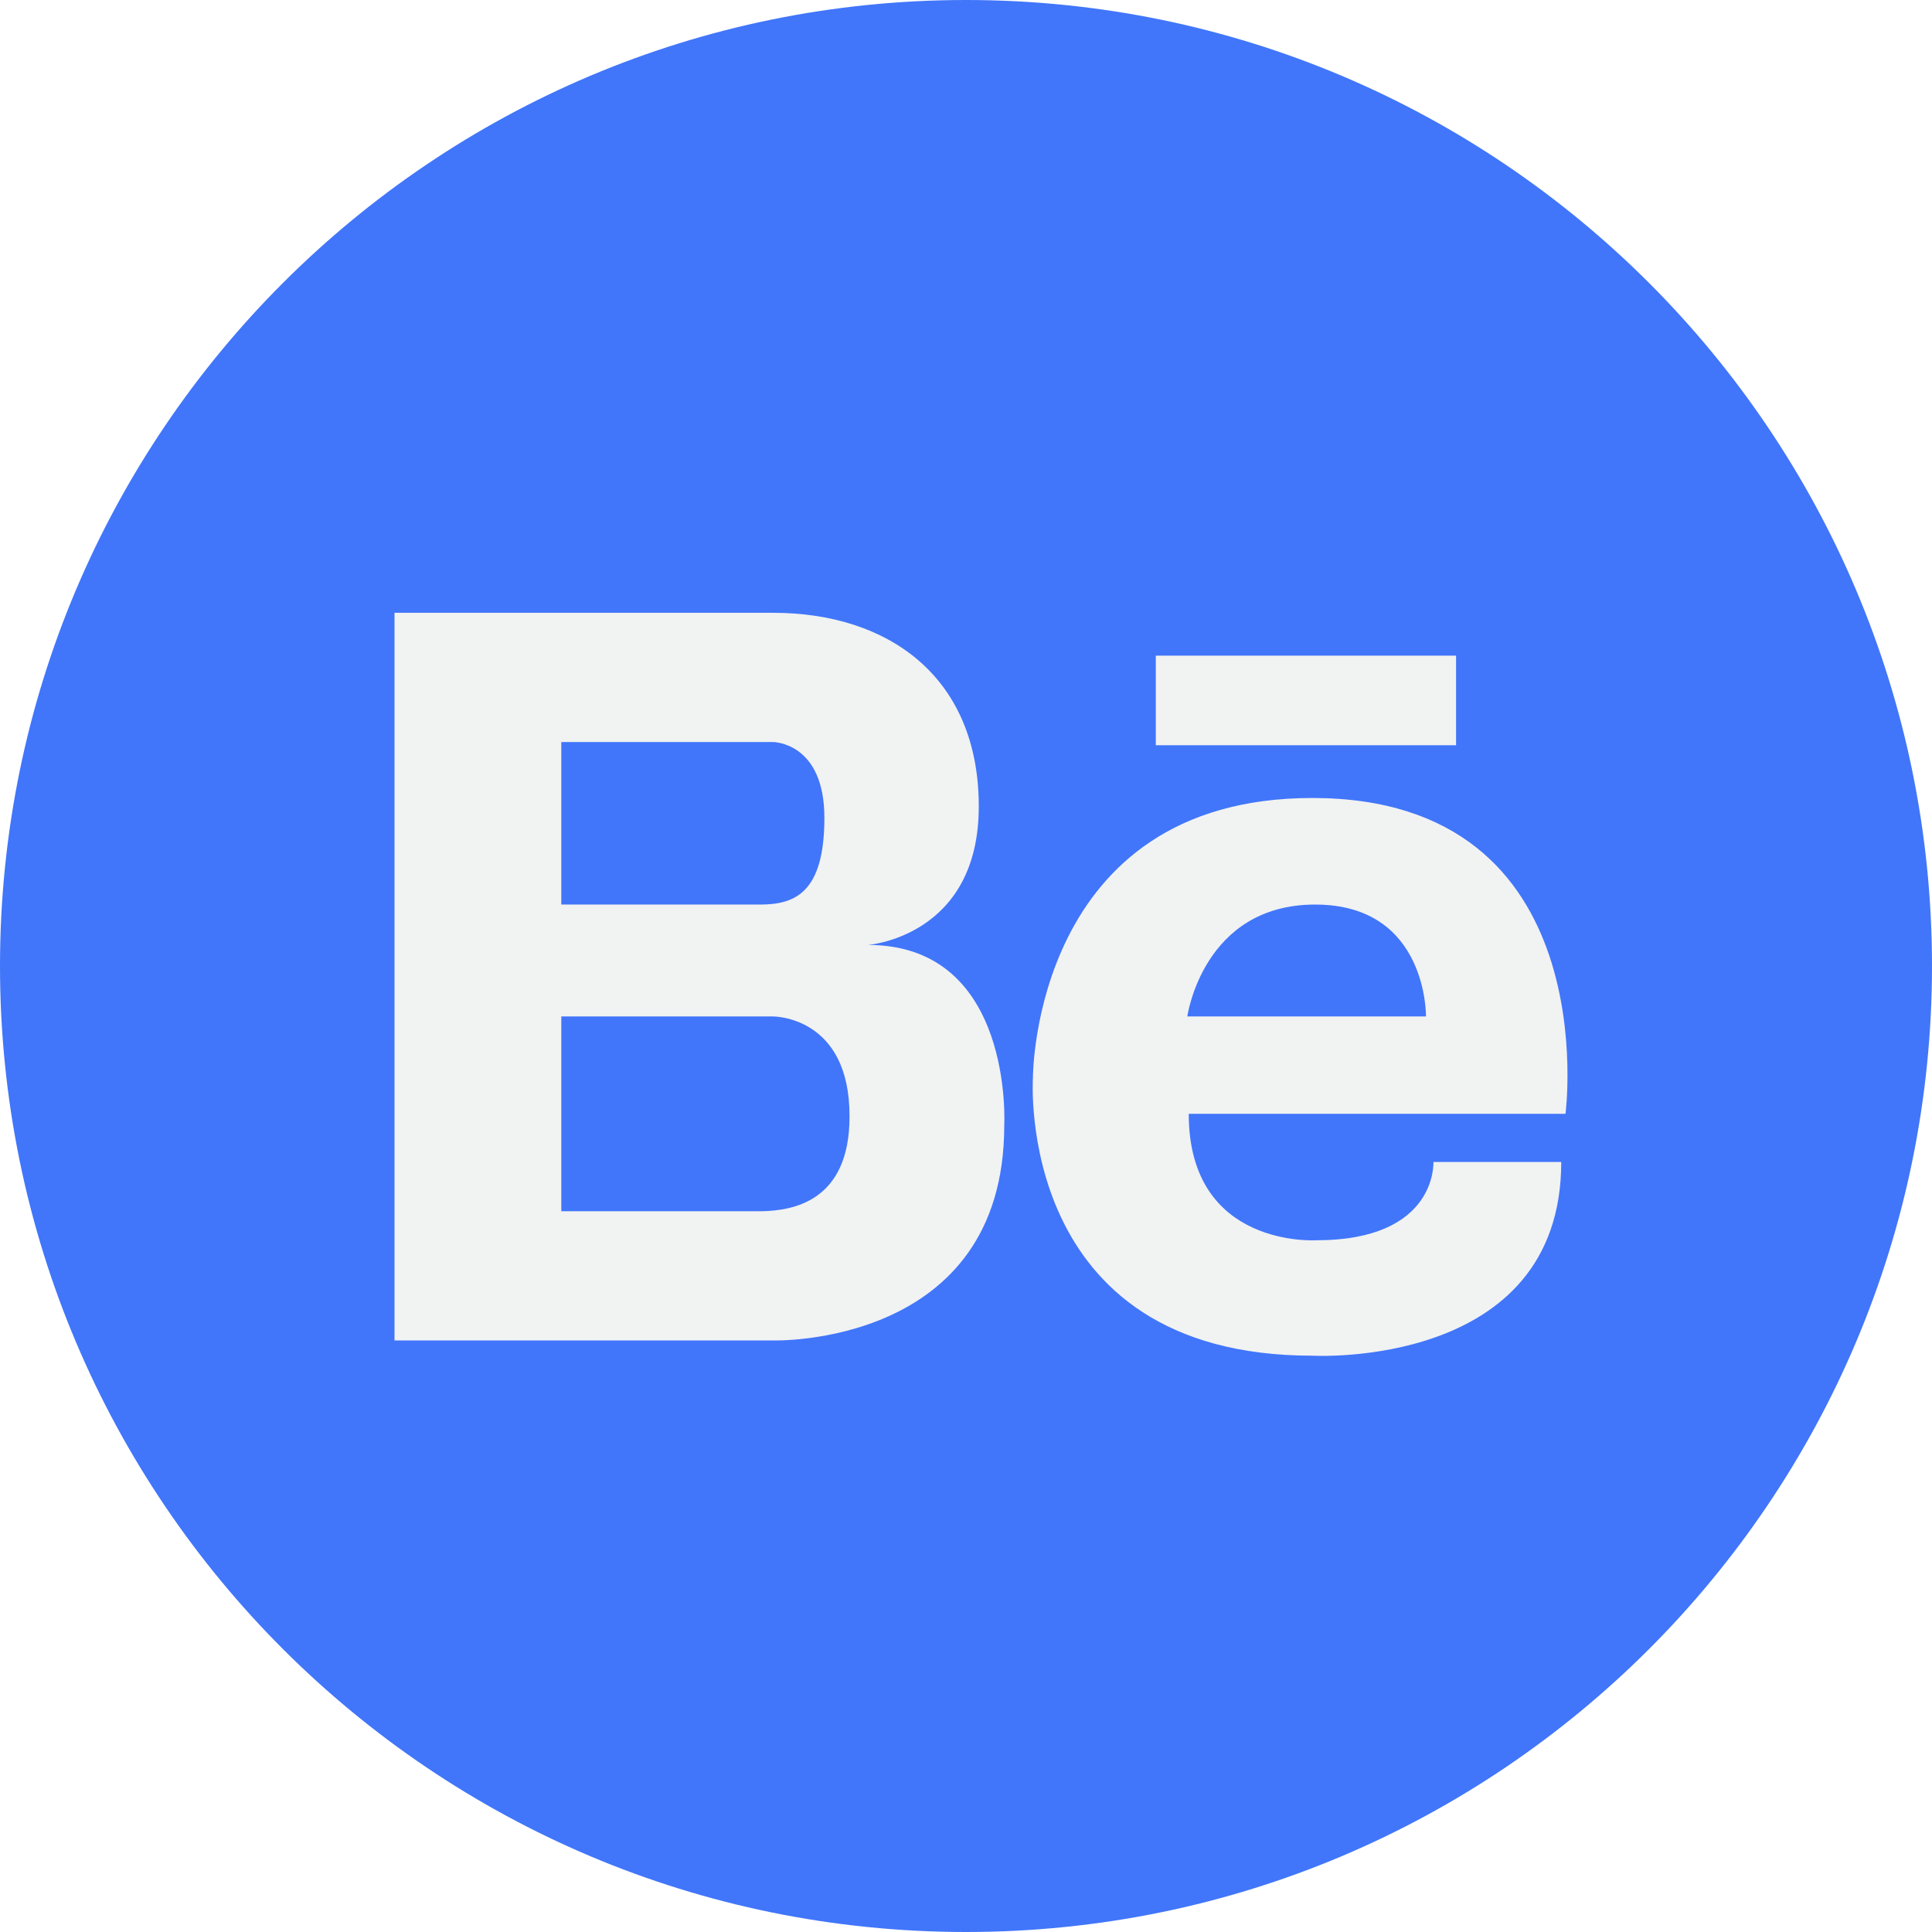
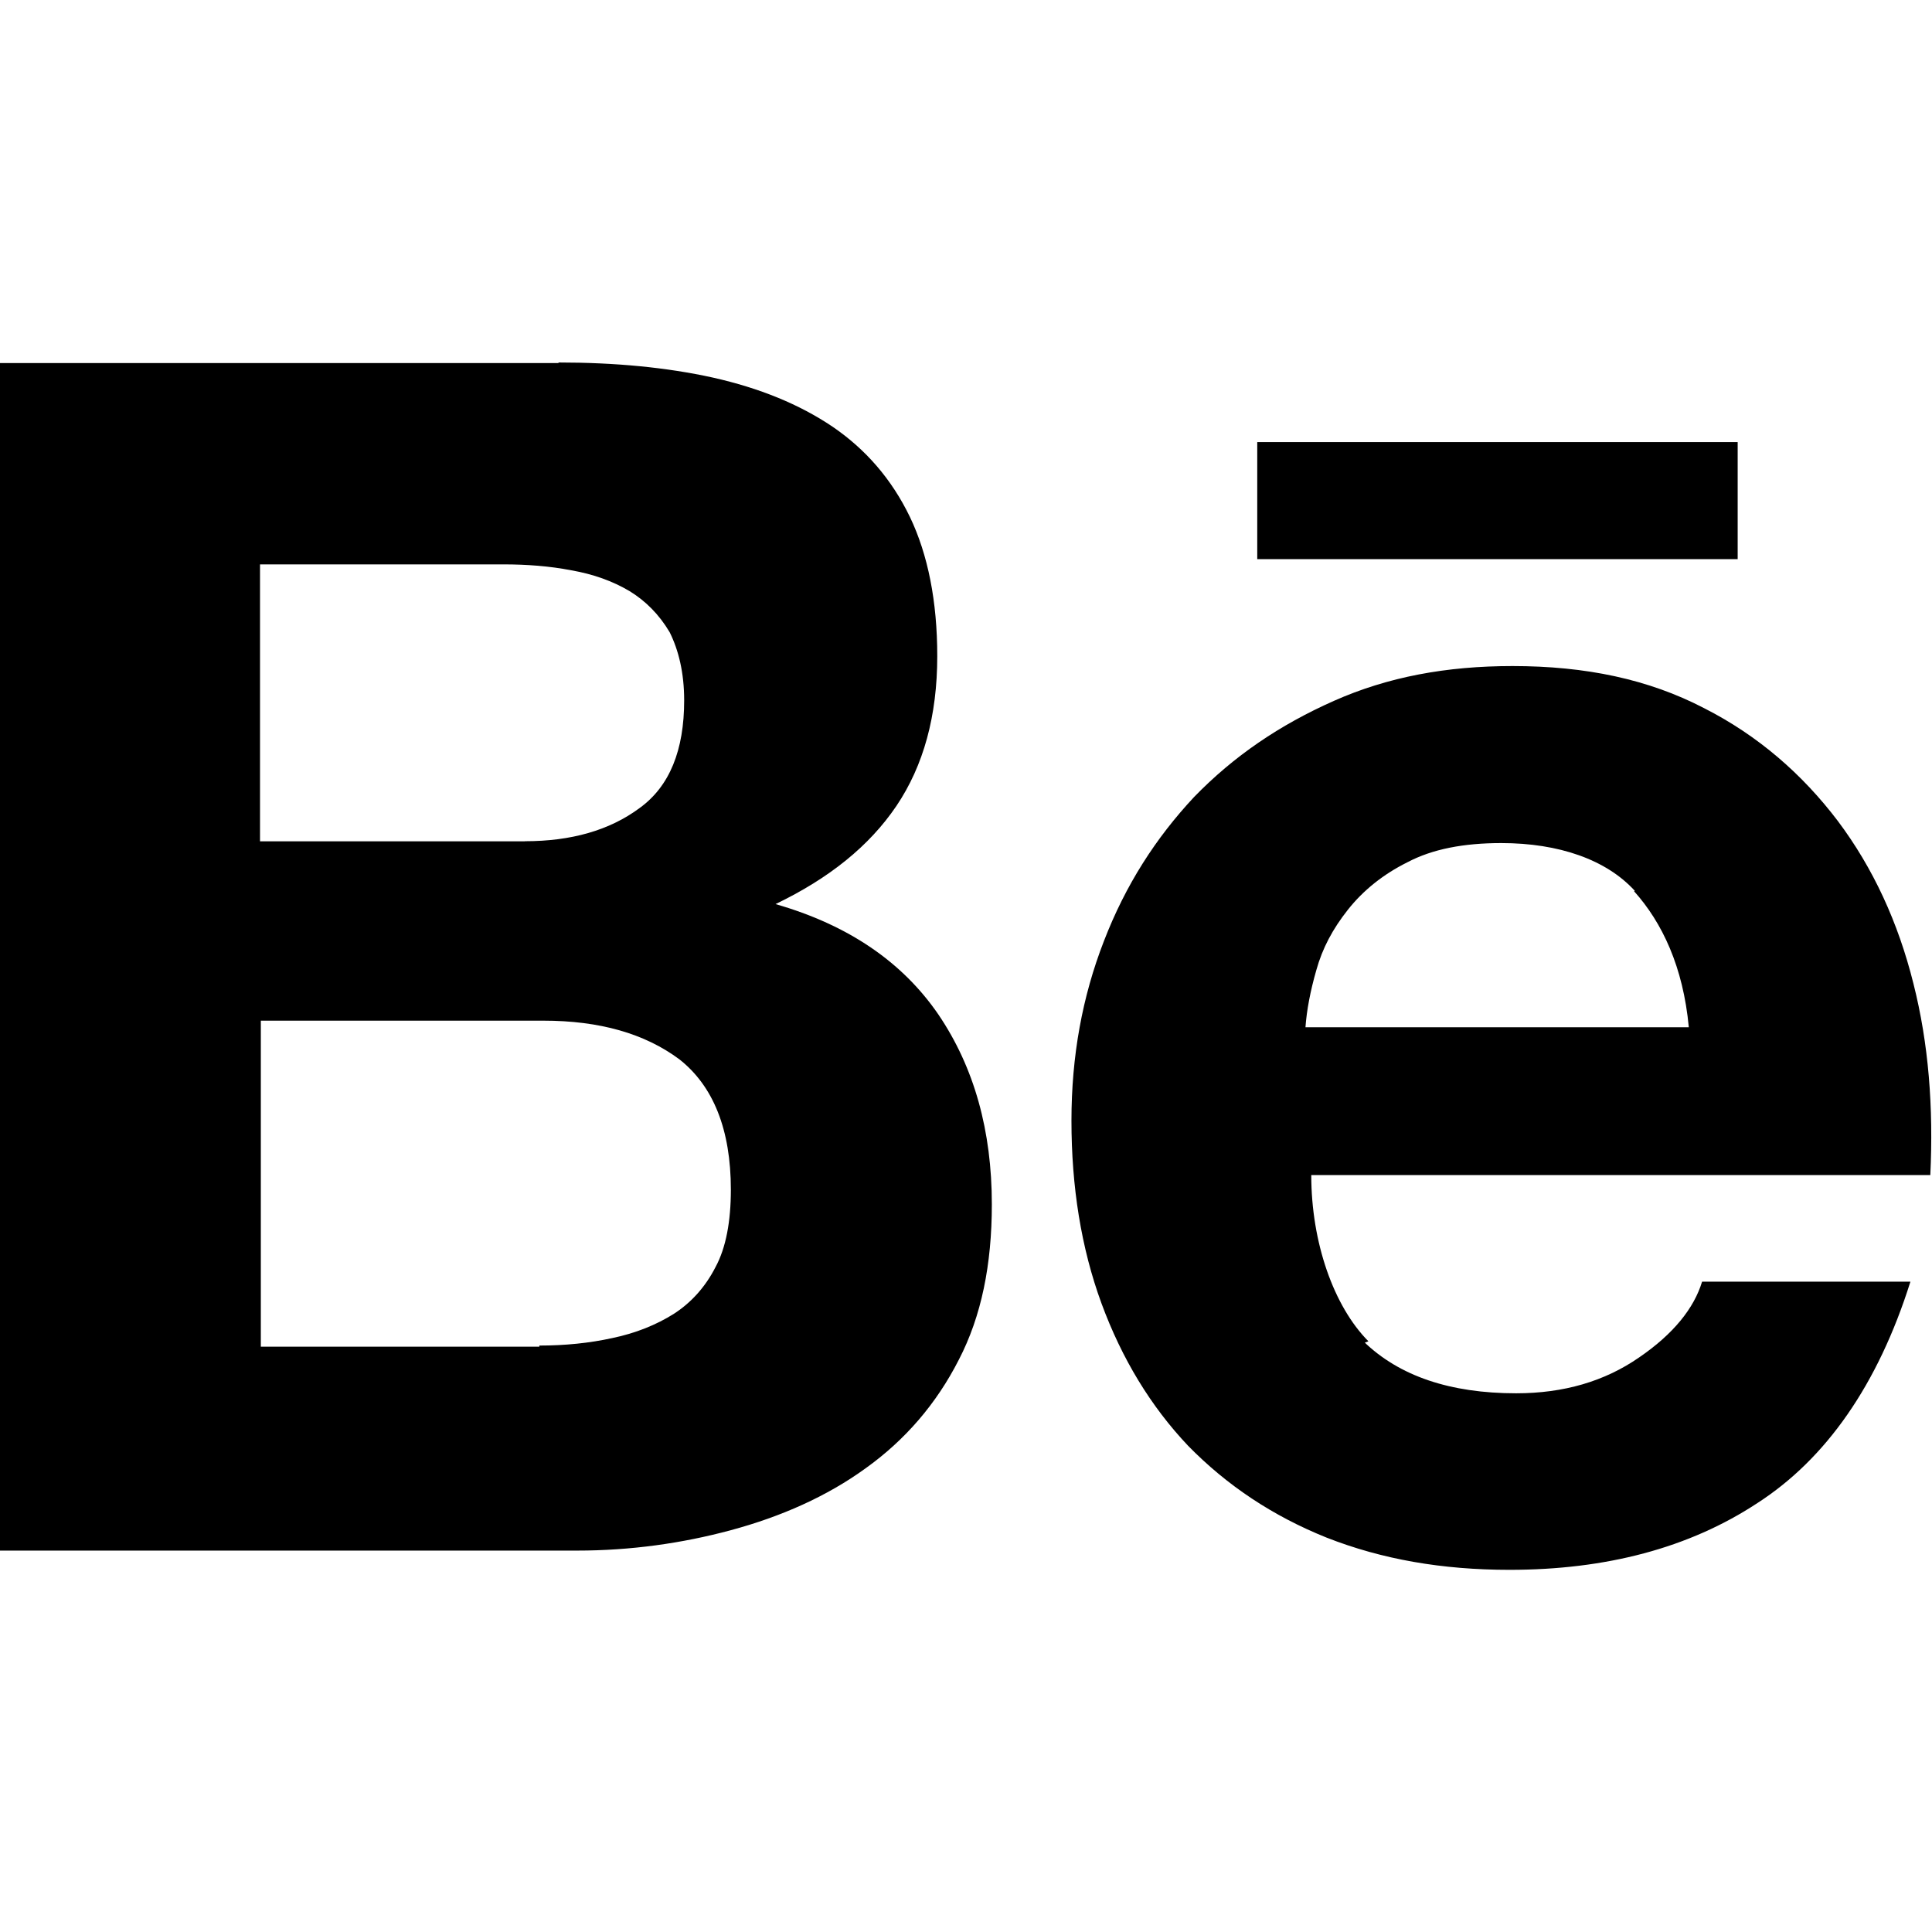
- <svg xmlns="http://www.w3.org/2000/svg" version="1.1" id="Capa_1" x="0px" y="0px" viewBox="0 0 112.196 112.196" style="enable-background:new 0 0 112.196 112.196;" xml:space="preserve">
-   <g>
-     <g>
-       <circle style="fill:#4176FA;" cx="56.098" cy="56.098" r="56.098" />
-     </g>
-     <g>
-       <path style="fill:#F1F2F2;" d="M76.209,46.341c-16.203,0-16.224,16.142-16.224,16.225c0,0-1.11,16.162,16.224,16.162    c0,0,14.456,0.822,14.456-11.248h-7.423c0,0,0.246,4.544-6.786,4.544c0,0-7.423,0.494-7.423-7.341h21.879    C90.912,64.683,93.318,46.341,76.209,46.341z M68.95,59.028c0,0,0.905-6.498,7.424-6.498c6.539,0,6.436,6.498,6.436,6.498H68.95z     M50.404,54.875c0,0,6.436-0.473,6.436-8.04c0-7.546-5.264-11.248-11.947-11.248H22.91v42.256h21.981    c0,0,13.428,0.412,13.428-12.481C58.32,65.362,58.896,54.875,50.404,54.875z M32.596,43.092h12.296c0,0,2.982,0,2.982,4.4    s-1.748,5.038-3.743,5.038H32.596V43.092z M44.276,70.338h-11.68v-11.31h12.296c0,0,4.463-0.041,4.442,5.819    C49.334,69.783,46.024,70.297,44.276,70.338z M67.12,38.075v5.203h17.438v-5.203H67.12z" />
-     </g>
-   </g>
-   <g>
- </g>
-   <g>
- </g>
-   <g>
- </g>
-   <g>
- </g>
-   <g>
- </g>
-   <g>
- </g>
-   <g>
- </g>
-   <g>
- </g>
-   <g>
- </g>
-   <g>
- </g>
-   <g>
- </g>
-   <g>
- </g>
-   <g>
- </g>
-   <g>
- </g>
-   <g>
- </g>
+ <svg xmlns="http://www.w3.org/2000/svg" role="img" viewBox="0 0 24 24">
+   <path d="M6.938 4.503c.702 0 1.34.06 1.92.188.577.13 1.07.33 1.485.61.41.28.733.65.96 1.12.225.47.34 1.05.34 1.73 0 .74-.17 1.36-.507 1.86-.338.5-.837.9-1.502 1.22.906.26 1.576.72 2.022 1.37.448.66.665 1.45.665 2.36 0 .75-.13 1.39-.41 1.93-.28.55-.67 1-1.16 1.35-.48.348-1.05.6-1.67.767-.61.165-1.252.254-1.91.254H0V4.51h6.938v-.007zM16.94 16.665c.44.428 1.073.643 1.894.643.59 0 1.1-.148 1.53-.447.424-.29.68-.61.78-.94h2.588c-.403 1.28-1.048 2.2-1.9 2.75-.85.56-1.884.83-3.08.83-.837 0-1.584-.13-2.272-.4-.673-.27-1.24-.65-1.72-1.14-.464-.49-.823-1.08-1.077-1.77-.253-.69-.373-1.45-.373-2.27 0-.803.135-1.54.403-2.23.27-.7.644-1.28 1.12-1.79.495-.51 1.063-.895 1.736-1.194s1.4-.433 2.22-.433c.91 0 1.69.164 2.38.523.67.34 1.22.82 1.66 1.4.44.586.75 1.26.94 2.02.19.75.25 1.54.21 2.38h-7.69c0 .84.28 1.632.71 2.065l-.08.03zm-10.24.05c.317 0 .62-.03.906-.093.29-.06.548-.165.763-.3.21-.135.39-.328.52-.583.13-.24.19-.57.19-.96 0-.75-.22-1.29-.64-1.62-.43-.32-.99-.48-1.69-.48H3.24v4.05H6.7v-.03zm13.607-5.65c-.352-.385-.94-.592-1.657-.592-.468 0-.855.074-1.166.238-.302.15-.55.35-.74.59-.19.24-.317.48-.392.75-.075.26-.12.5-.135.71h4.762c-.07-.75-.33-1.3-.68-1.69v.01zM6.52 10.45c.574 0 1.05-.134 1.425-.412.374-.27.554-.72.554-1.338 0-.344-.07-.625-.18-.846-.13-.22-.3-.39-.5-.512-.21-.124-.45-.21-.72-.257-.27-.053-.56-.074-.84-.074H3.23v3.44h3.29zm9.098-4.958h5.968v1.454h-5.968V5.48v.01z" />
</svg>
